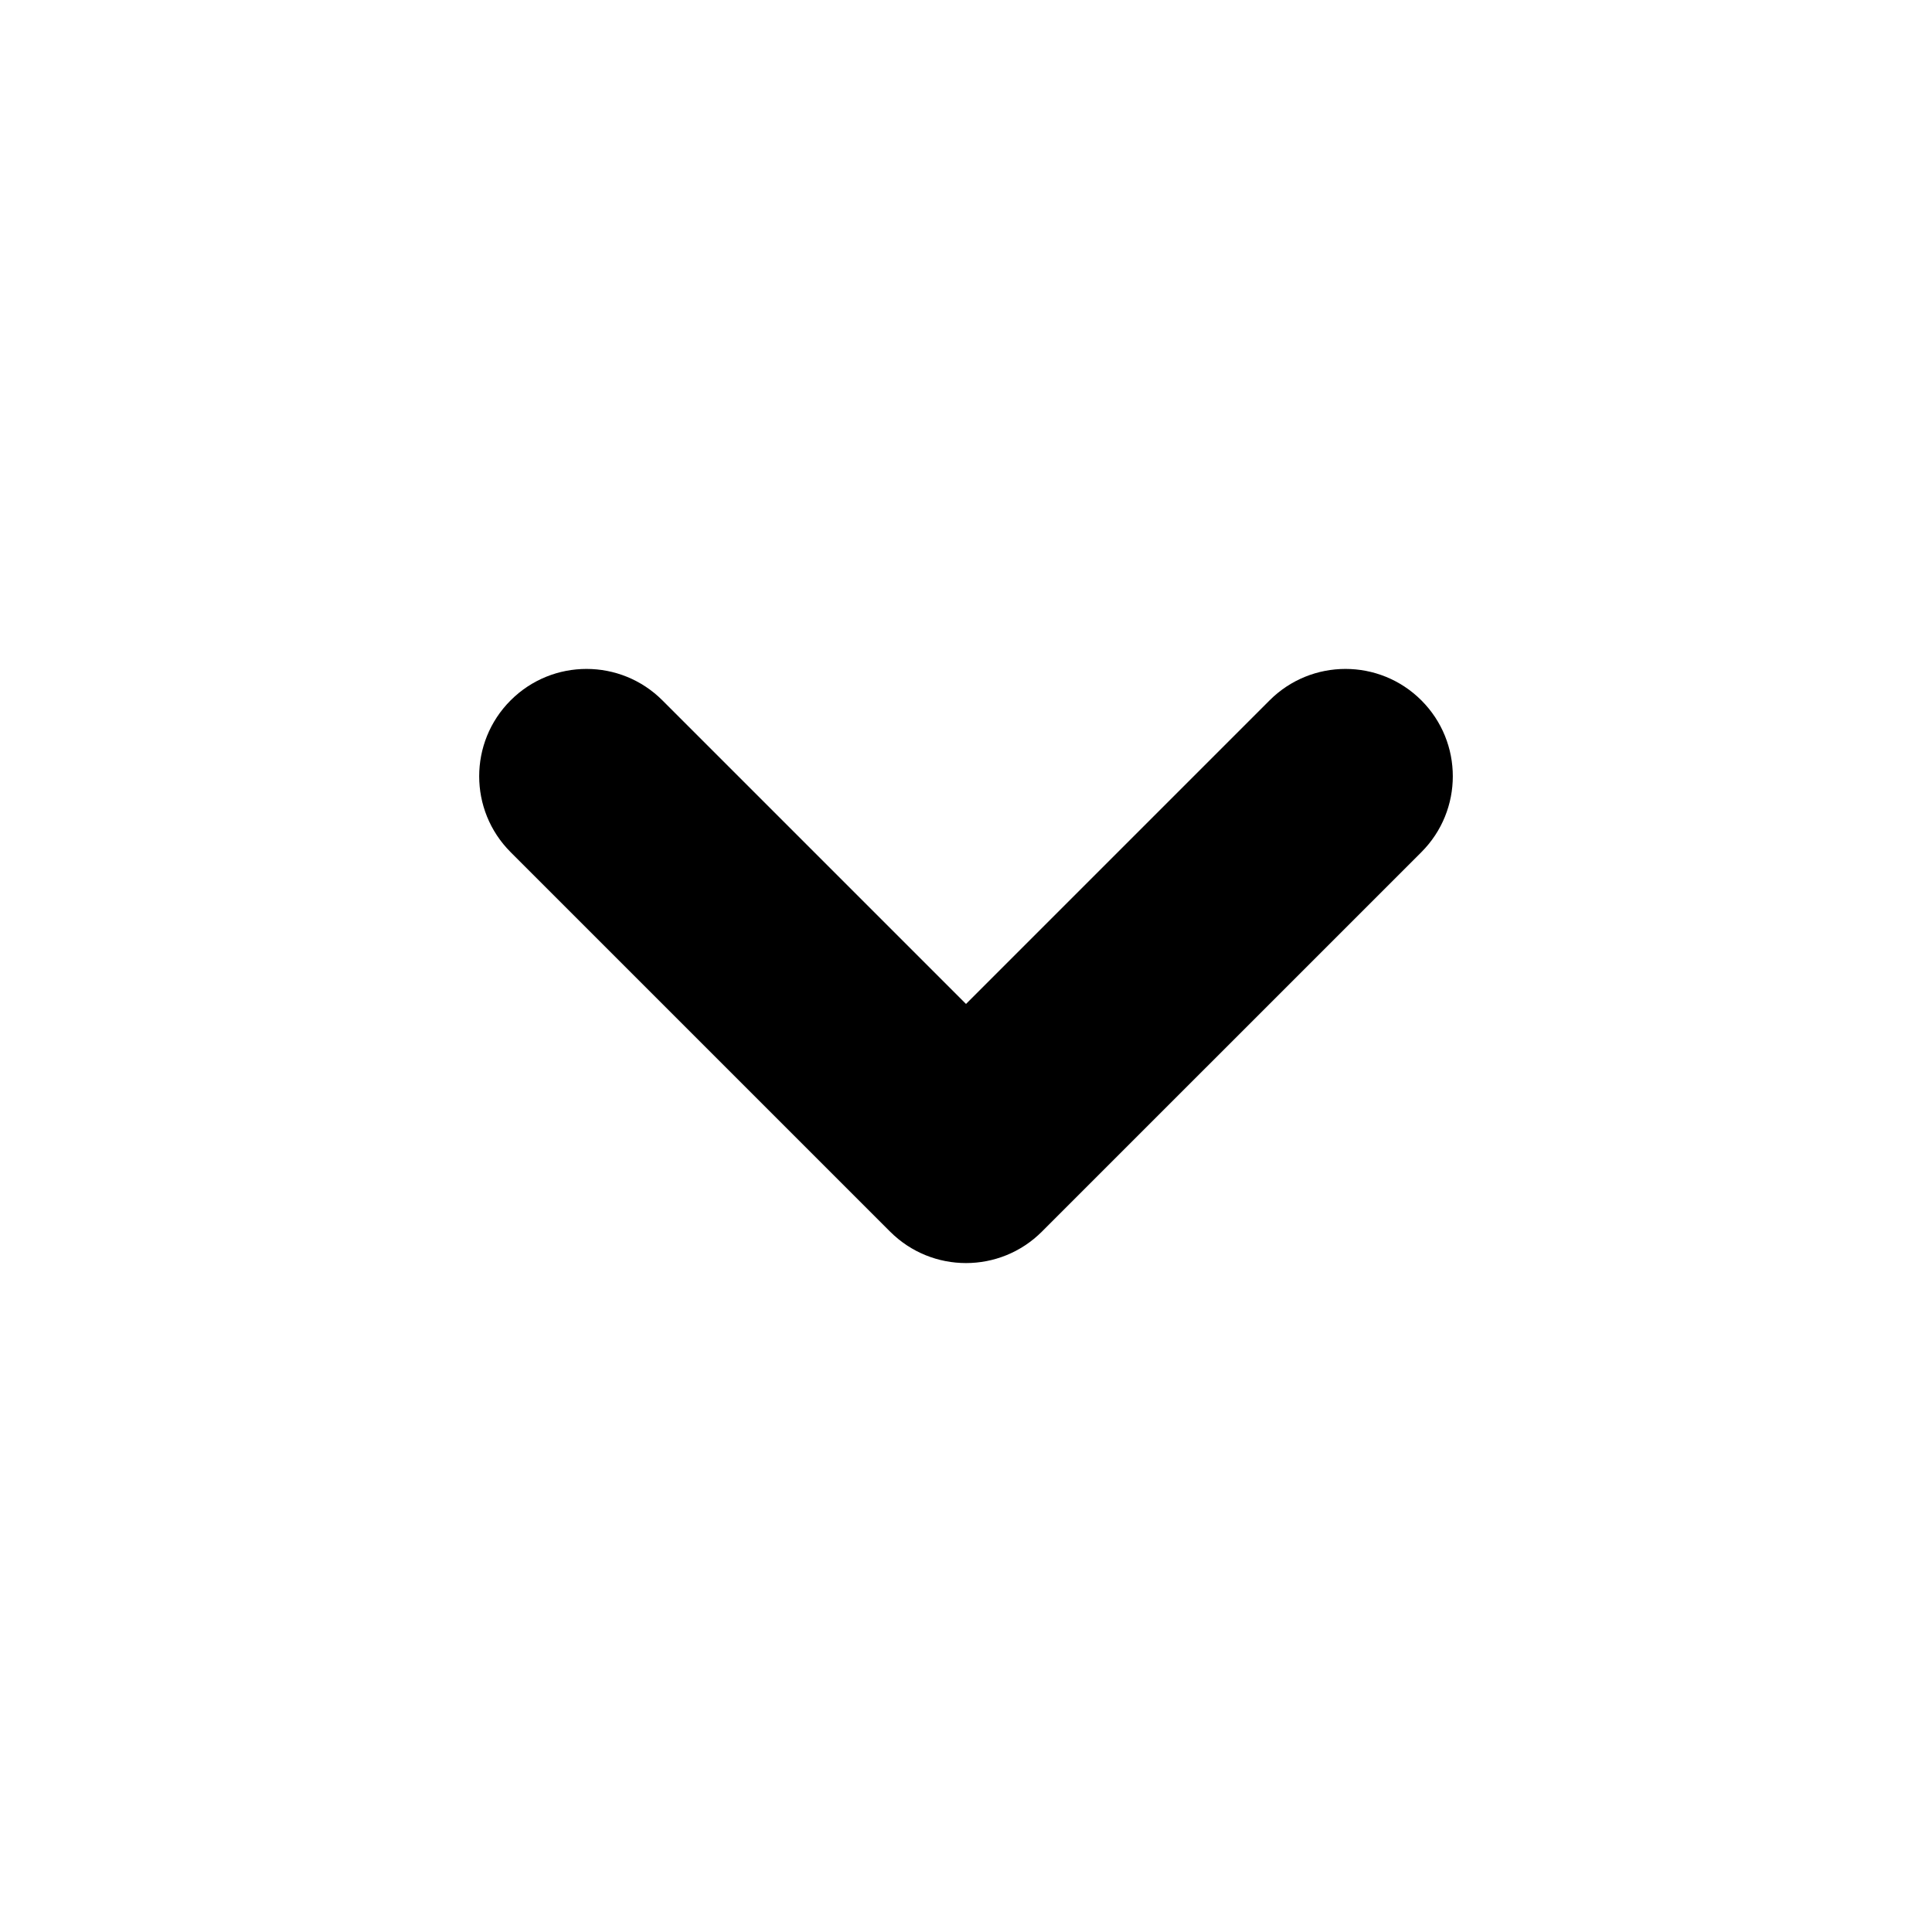
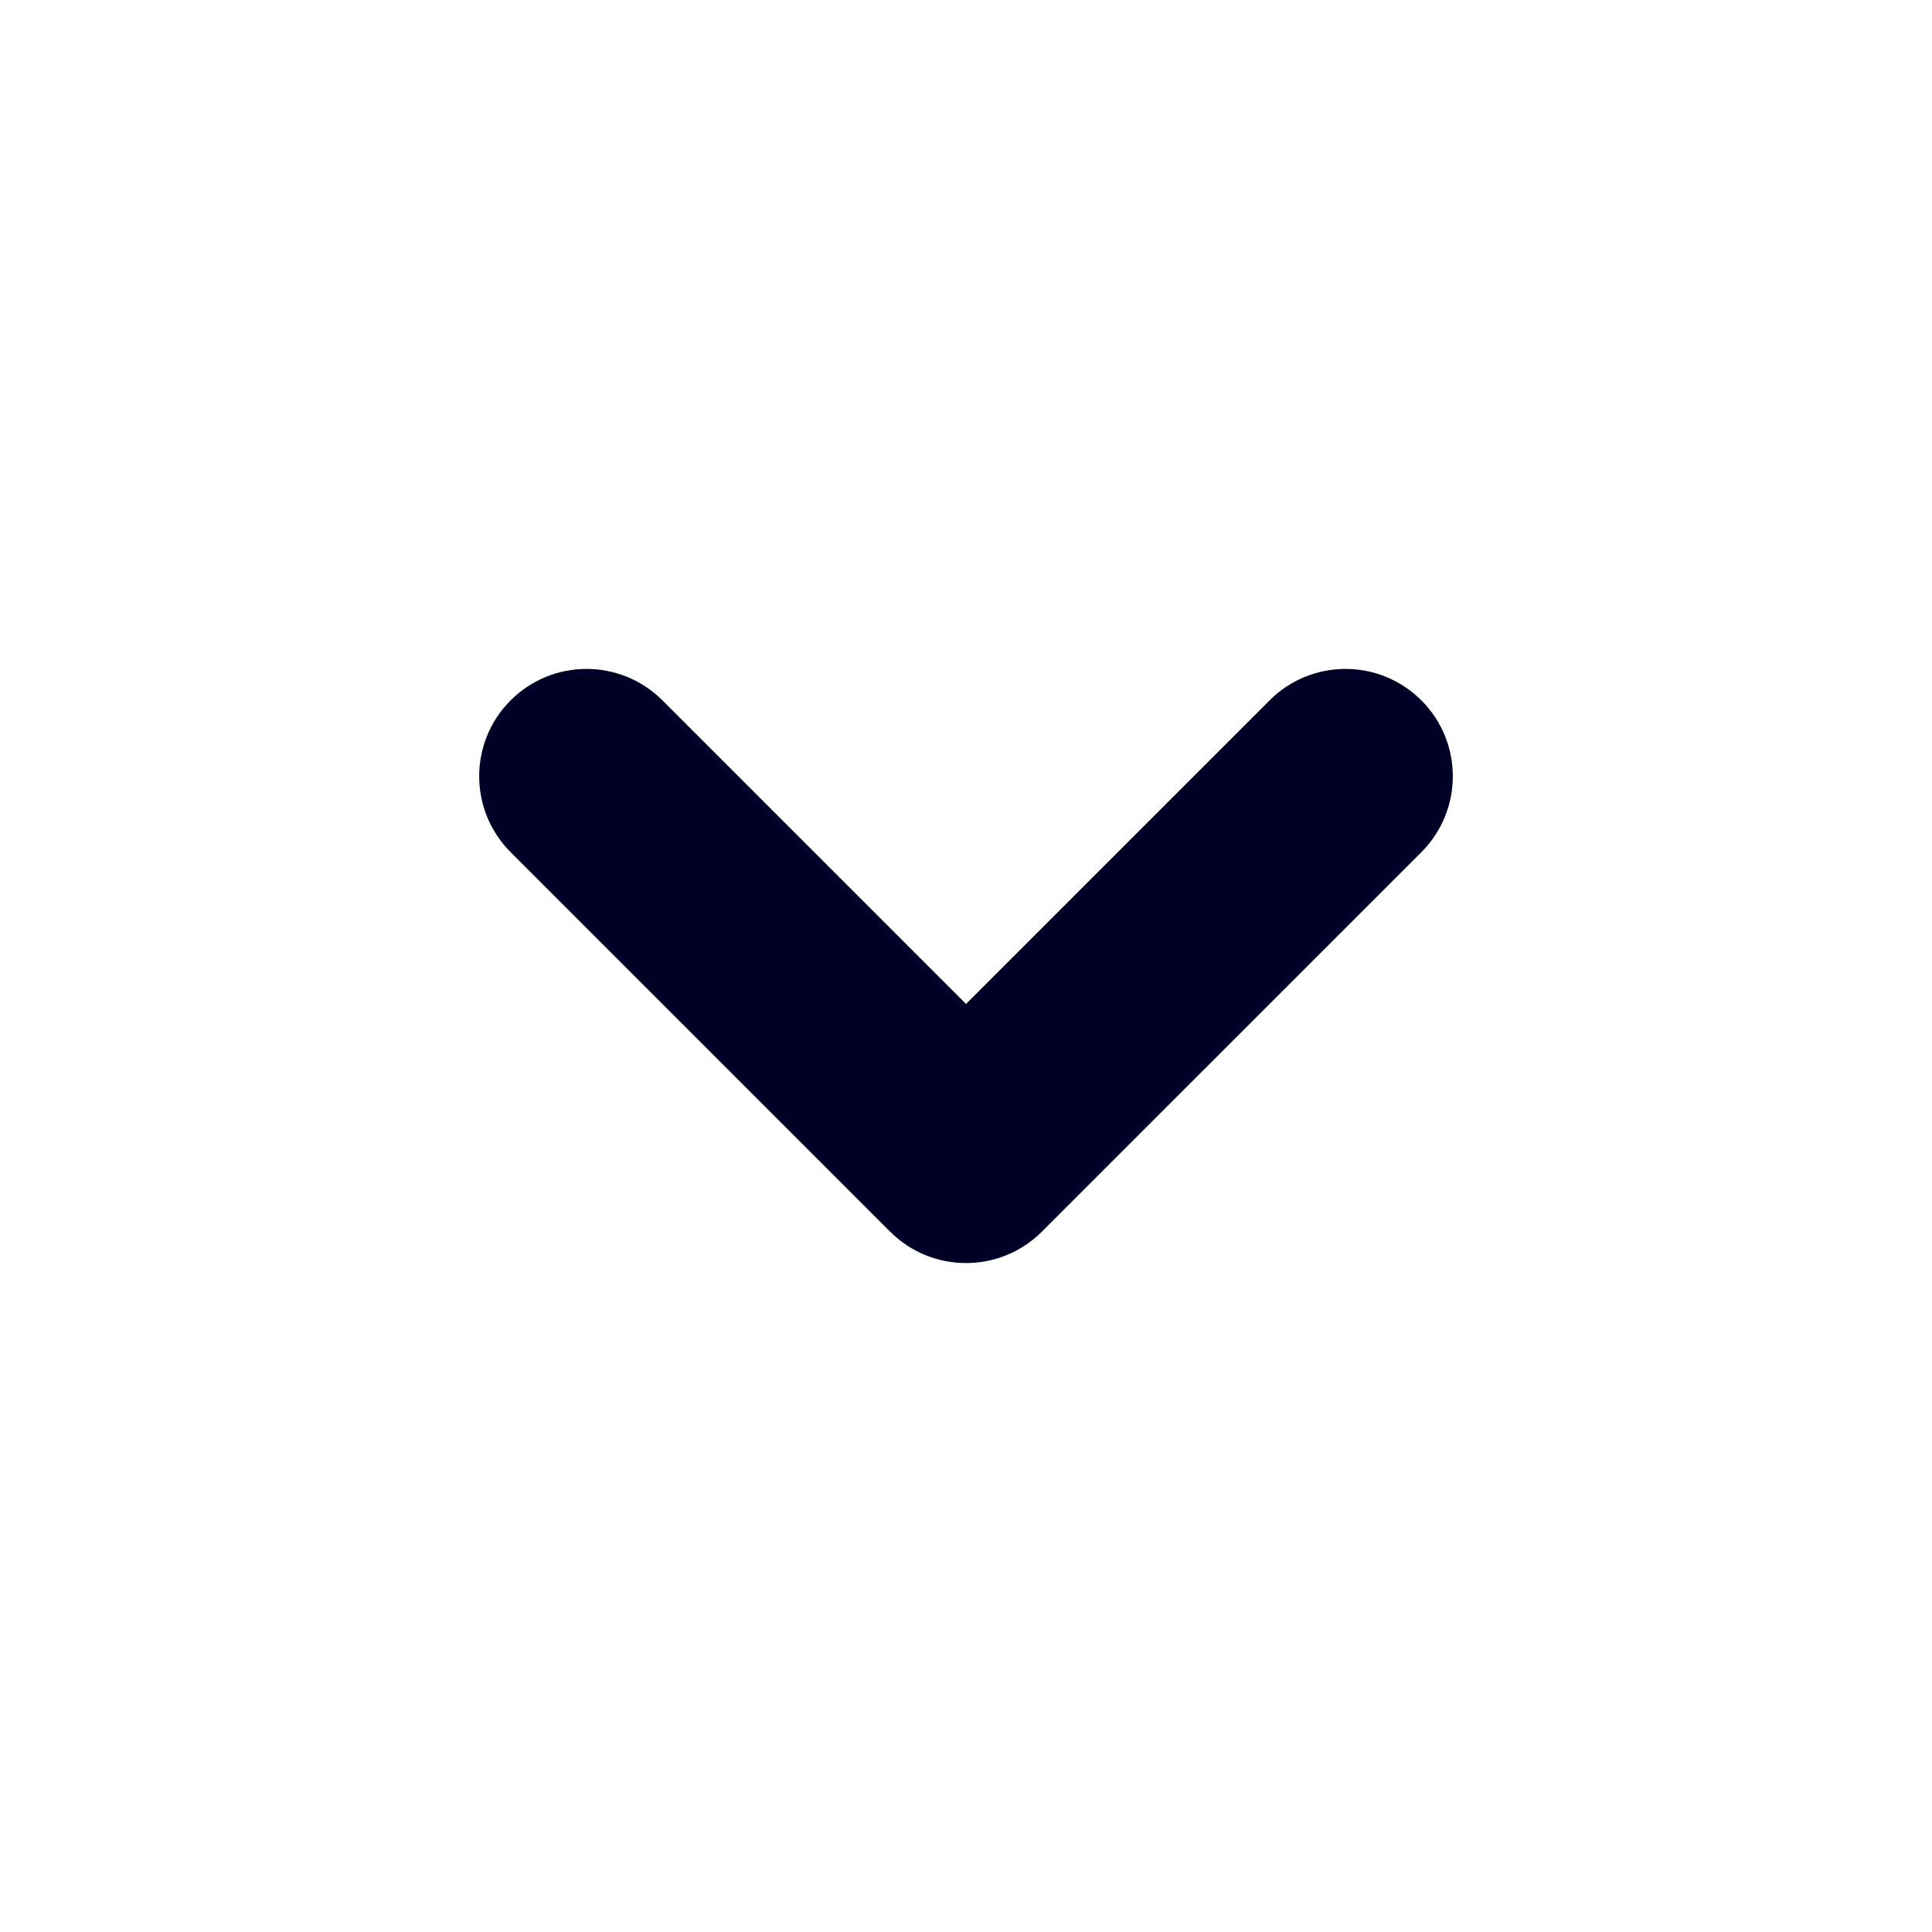
<svg xmlns="http://www.w3.org/2000/svg" width="450" height="450" viewBox="0 0 450 450">
-   <path d="M331.066,163.128l0,0a25,25,0,0,0-35.355,0L225,233.839l-70.711-70.711a25,25,0,0,0-35.355,0l0,0a25,25,0,0,0,0,35.355l88.388,88.388a25,25,0,0,0,35.355,0L331.066,198.483A25,25,0,0,0,331.066,163.128Z" />
+   <path d="M331.066,163.128l0,0a25,25,0,0,0-35.355,0L225,233.839l-70.711-70.711a25,25,0,0,0-35.355,0l0,0a25,25,0,0,0,0,35.355l88.388,88.388a25,25,0,0,0,35.355,0L331.066,198.483A25,25,0,0,0,331.066,163.128Z" style="fill: #000026" />
</svg>
